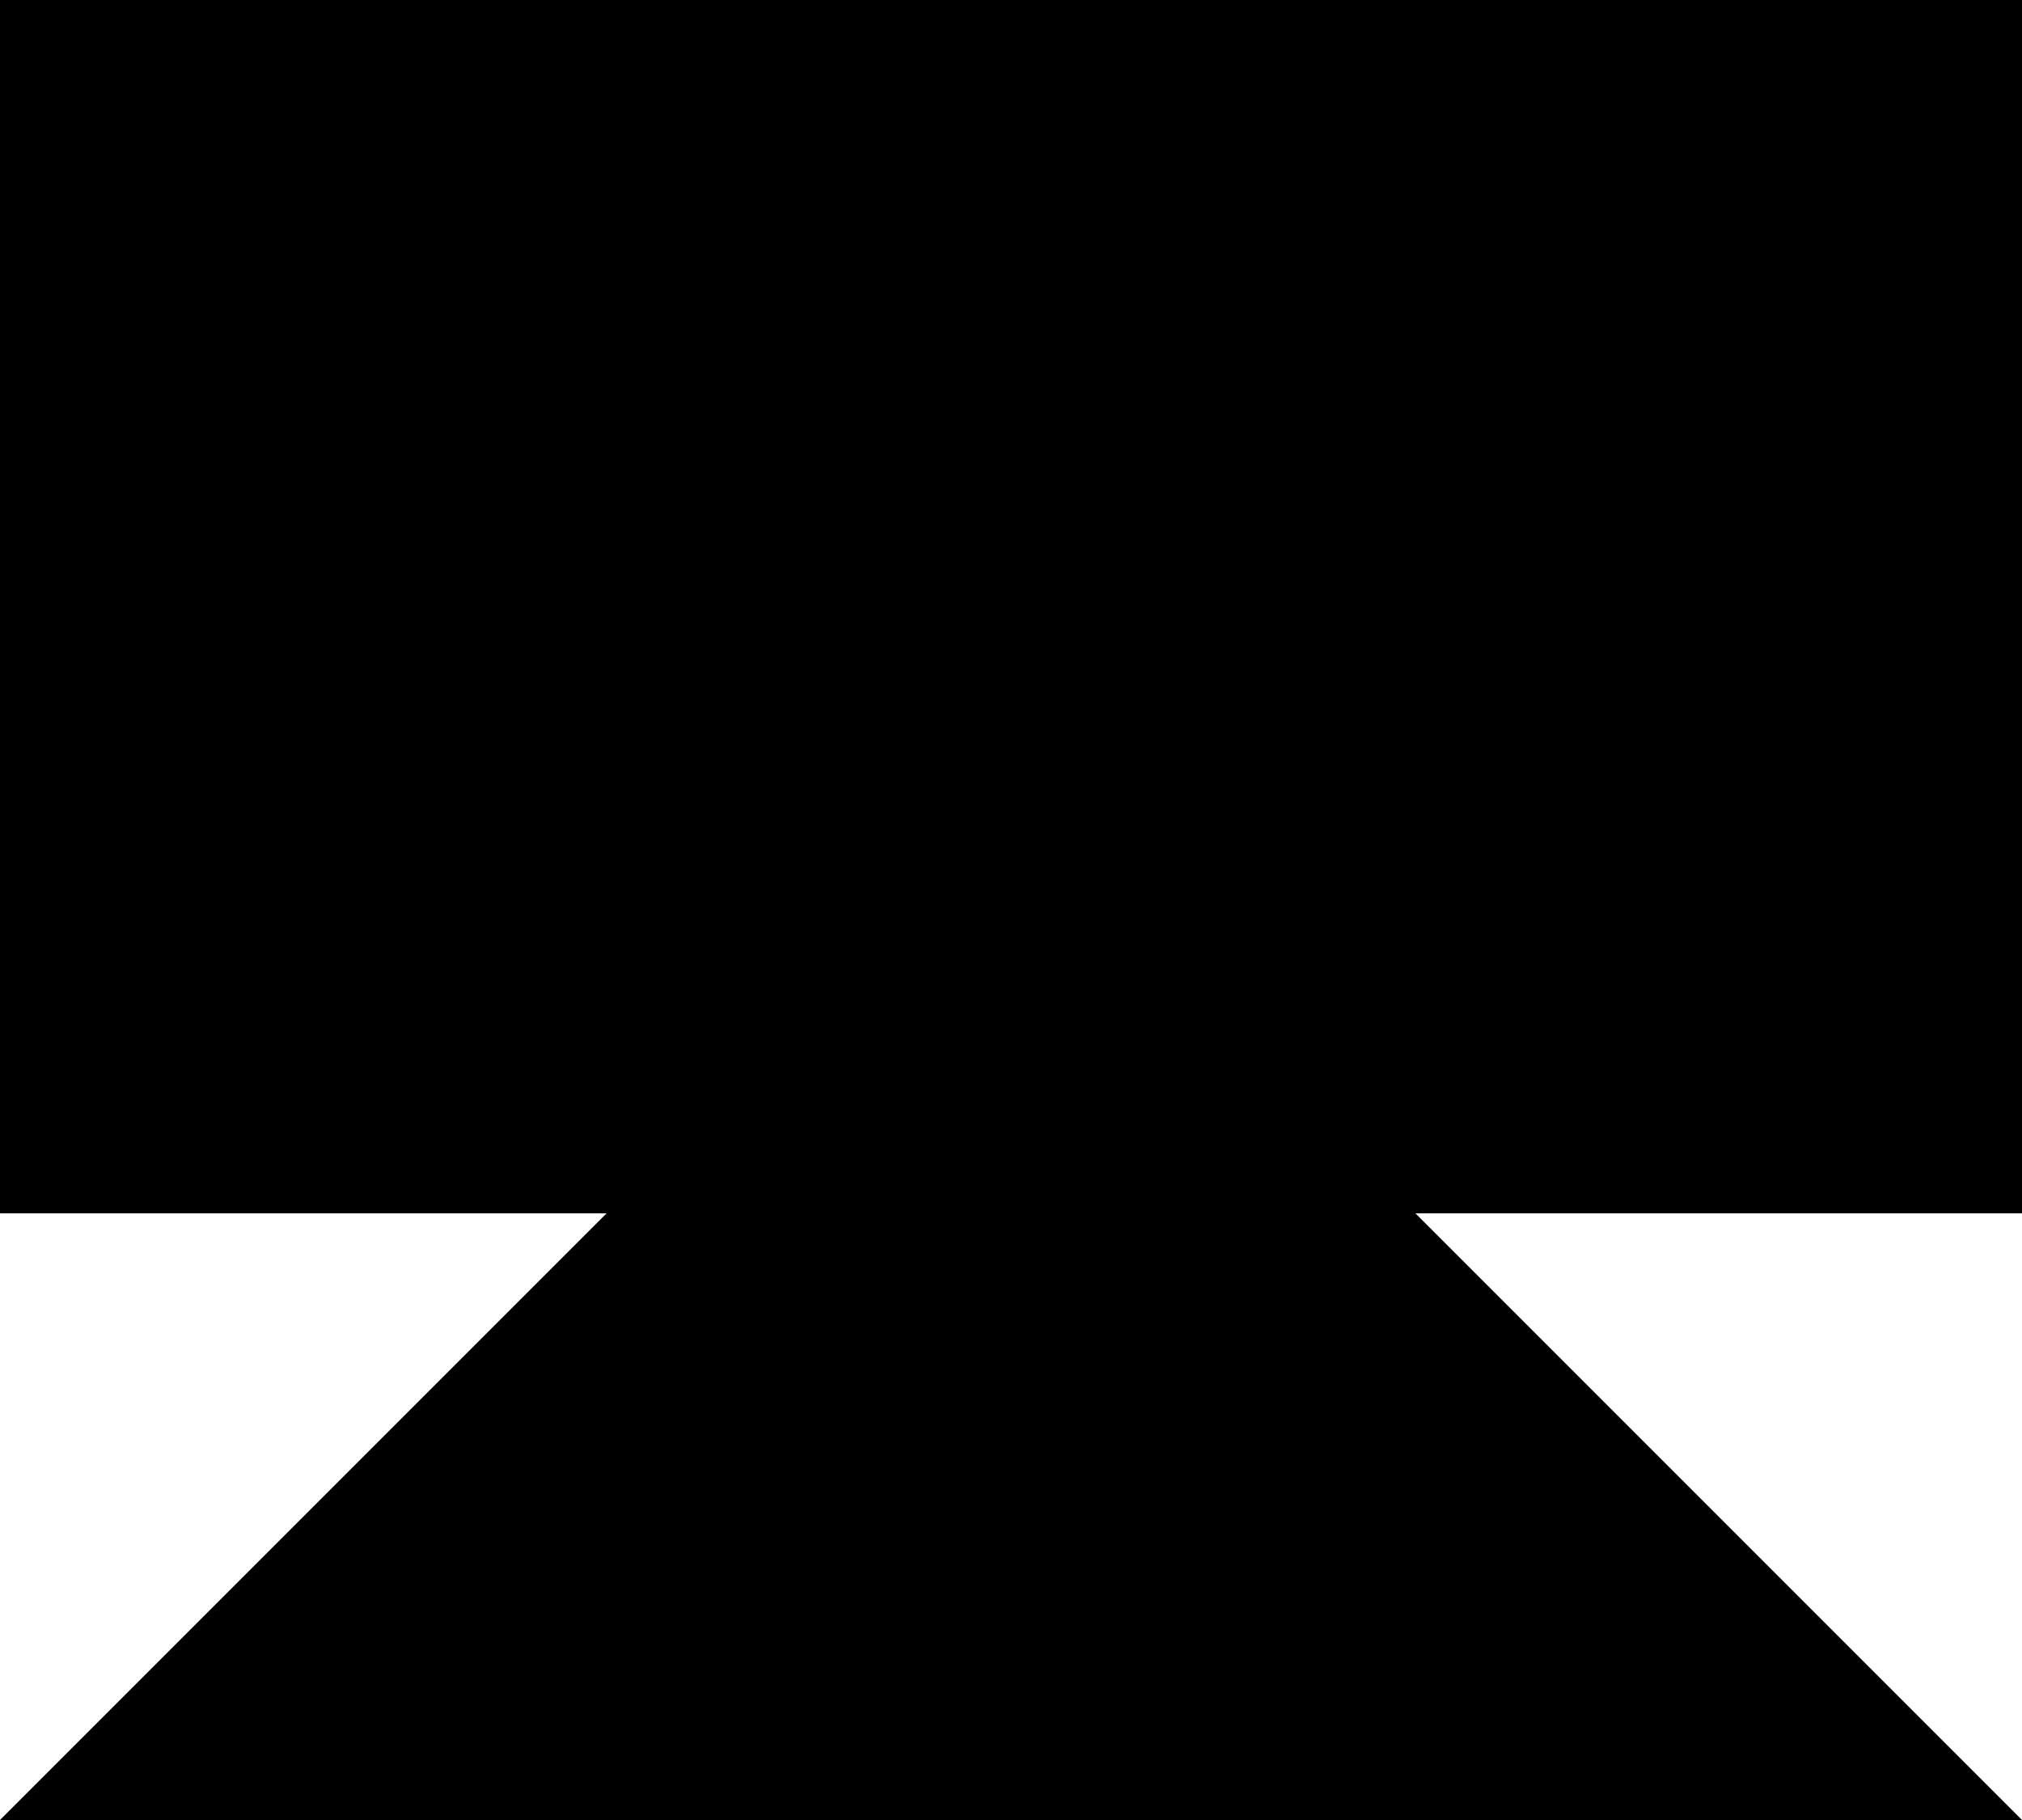
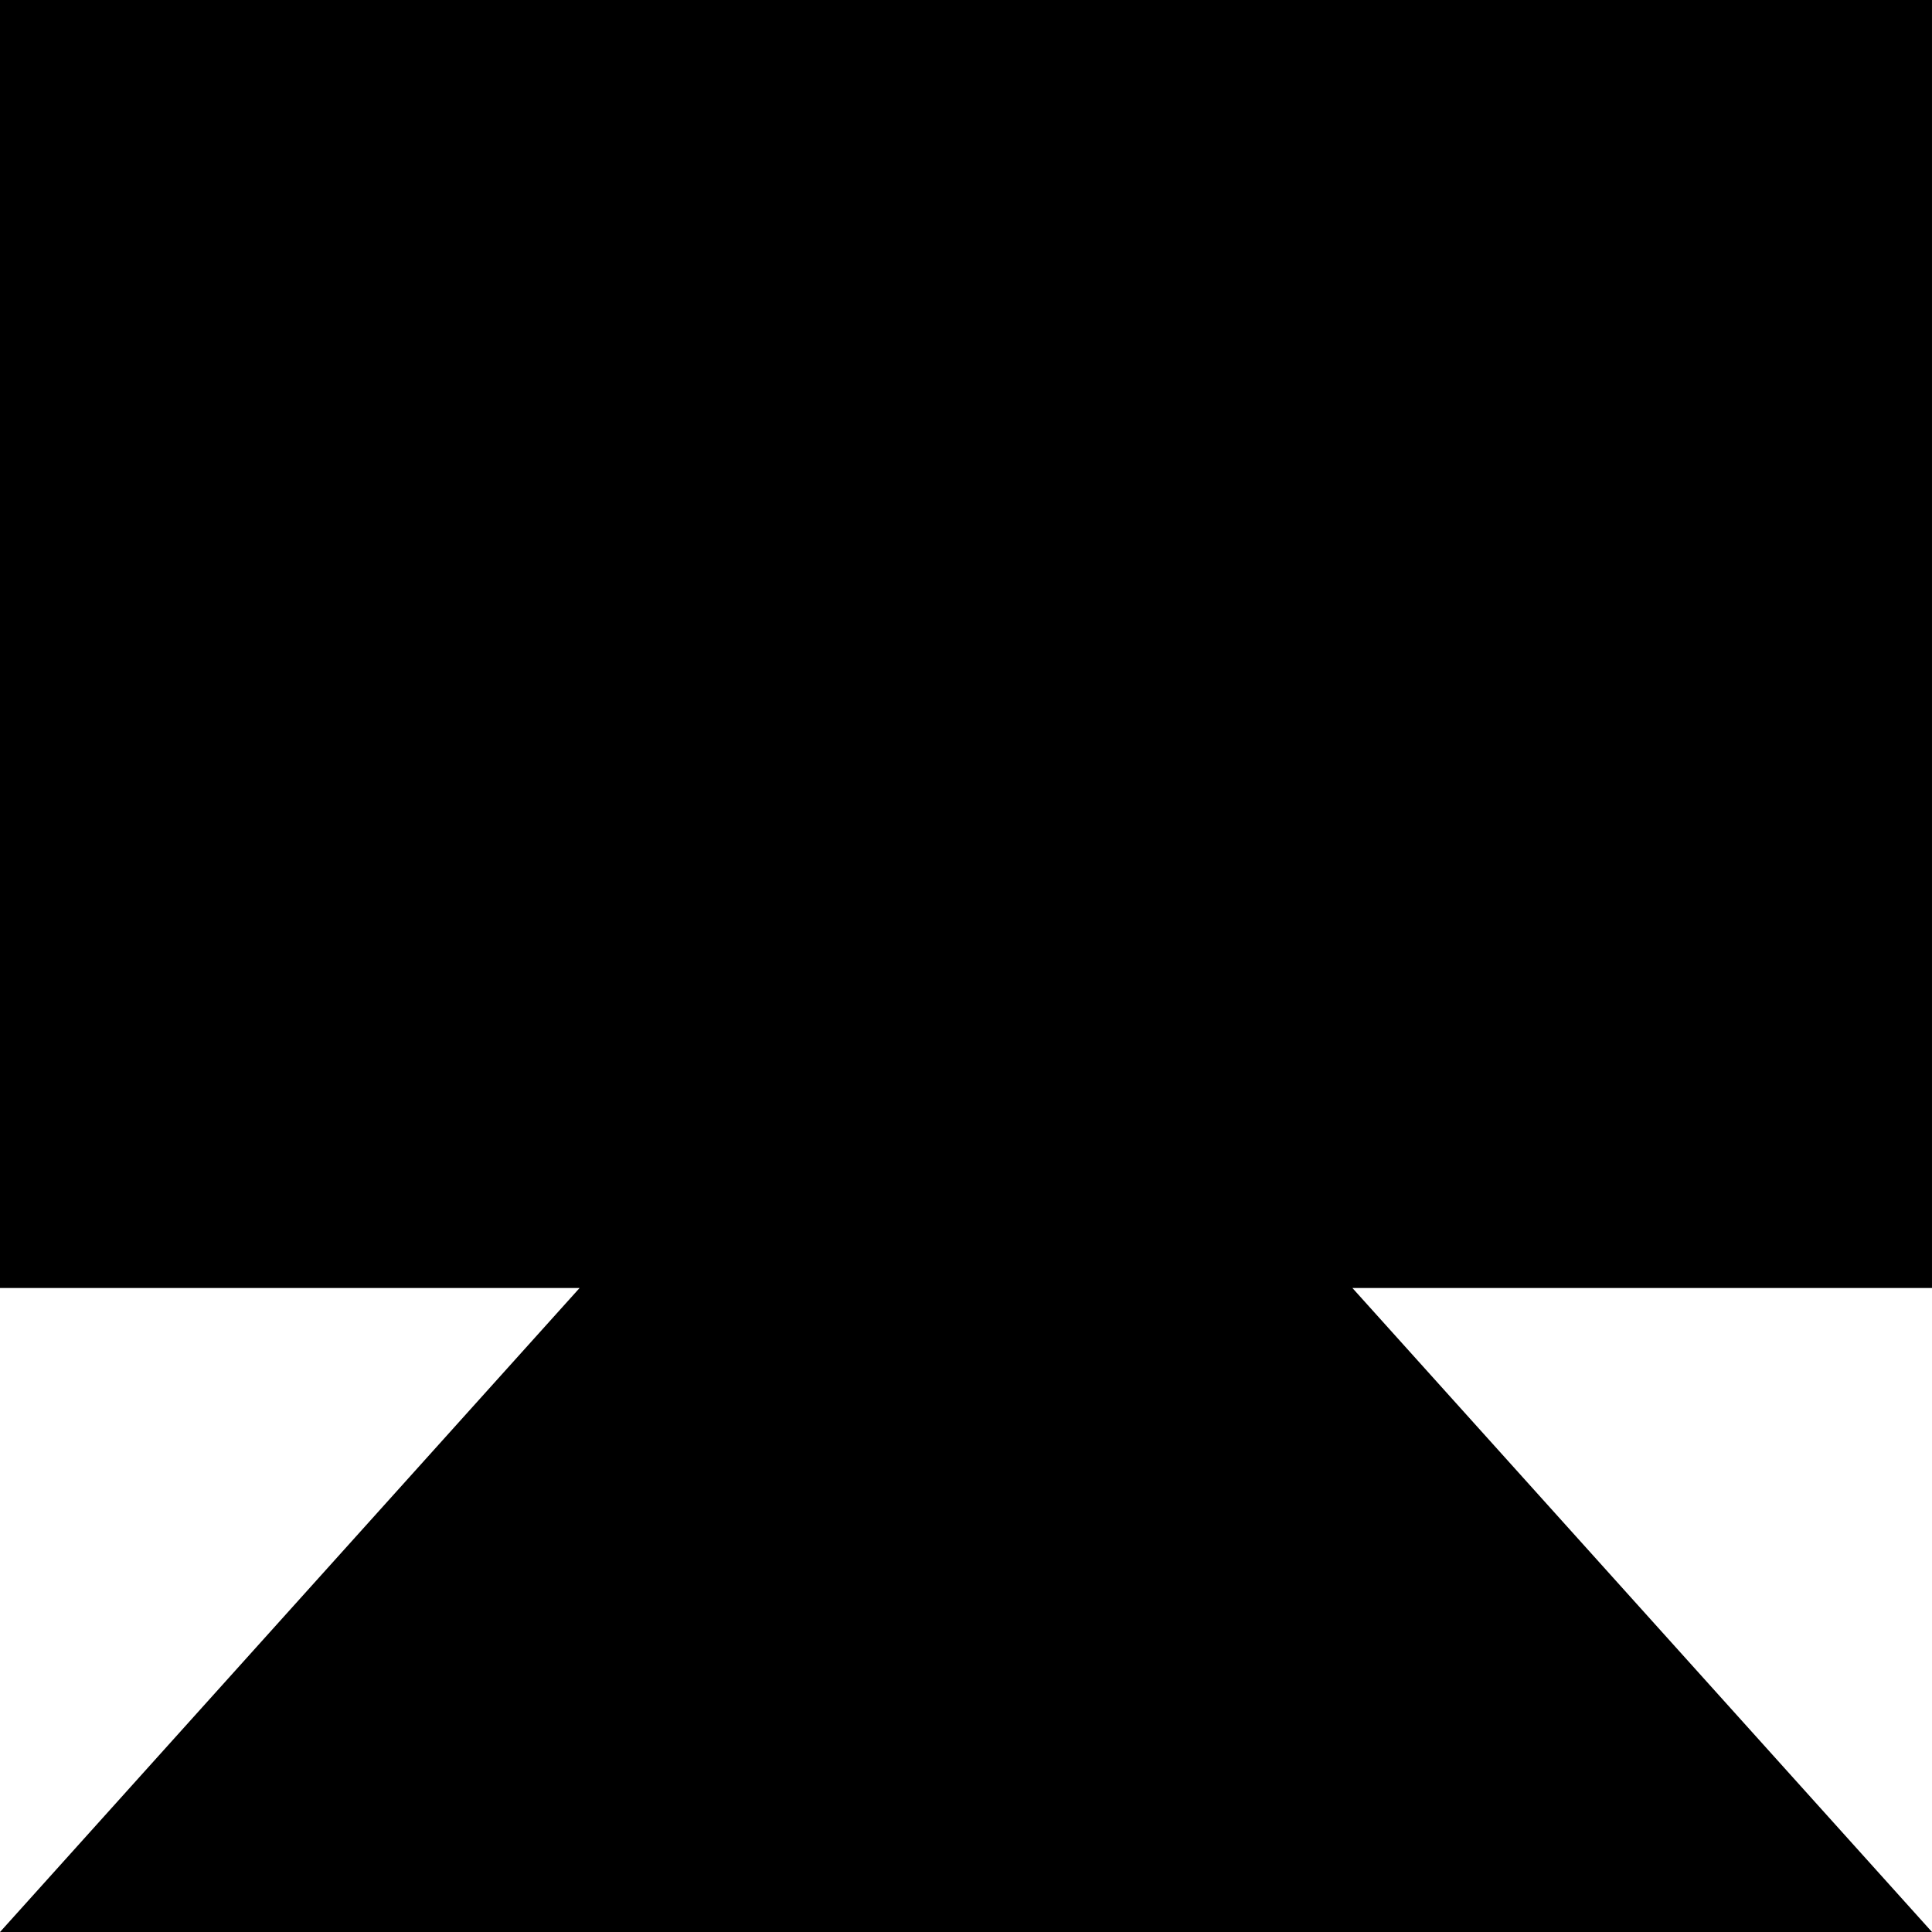
- <svg xmlns="http://www.w3.org/2000/svg" width="50mm" height="45mm" viewBox="0 0 50 45" version="1.1" id="svg5068">
+ <svg xmlns="http://www.w3.org/2000/svg" width="79.375mm" height="79.375mm" viewBox="0 0 79.375 79.375" version="1.1" id="svg5068">
  <defs id="defs5062" />
-   <g id="layer-monitor" transform="translate(15,30)">
-     <path style="fill:#000000;stroke-width:0" d="M 0,0 H -15 V -30 H 35 V 0 H 20 l 15,15 h -50 z" id="path-monitor" />
+   <g id="layer-monitor" transform="translate(29.6875,47.1875)">
+     <path style="fill:#000000;stroke-width:0" d="M -5.875,5.729 H -29.688 V -47.188 h 79.375 V 5.729 H 25.875 L 49.688,32.188 h -79.375 z" id="path-monitor" />
  </g>
</svg>
